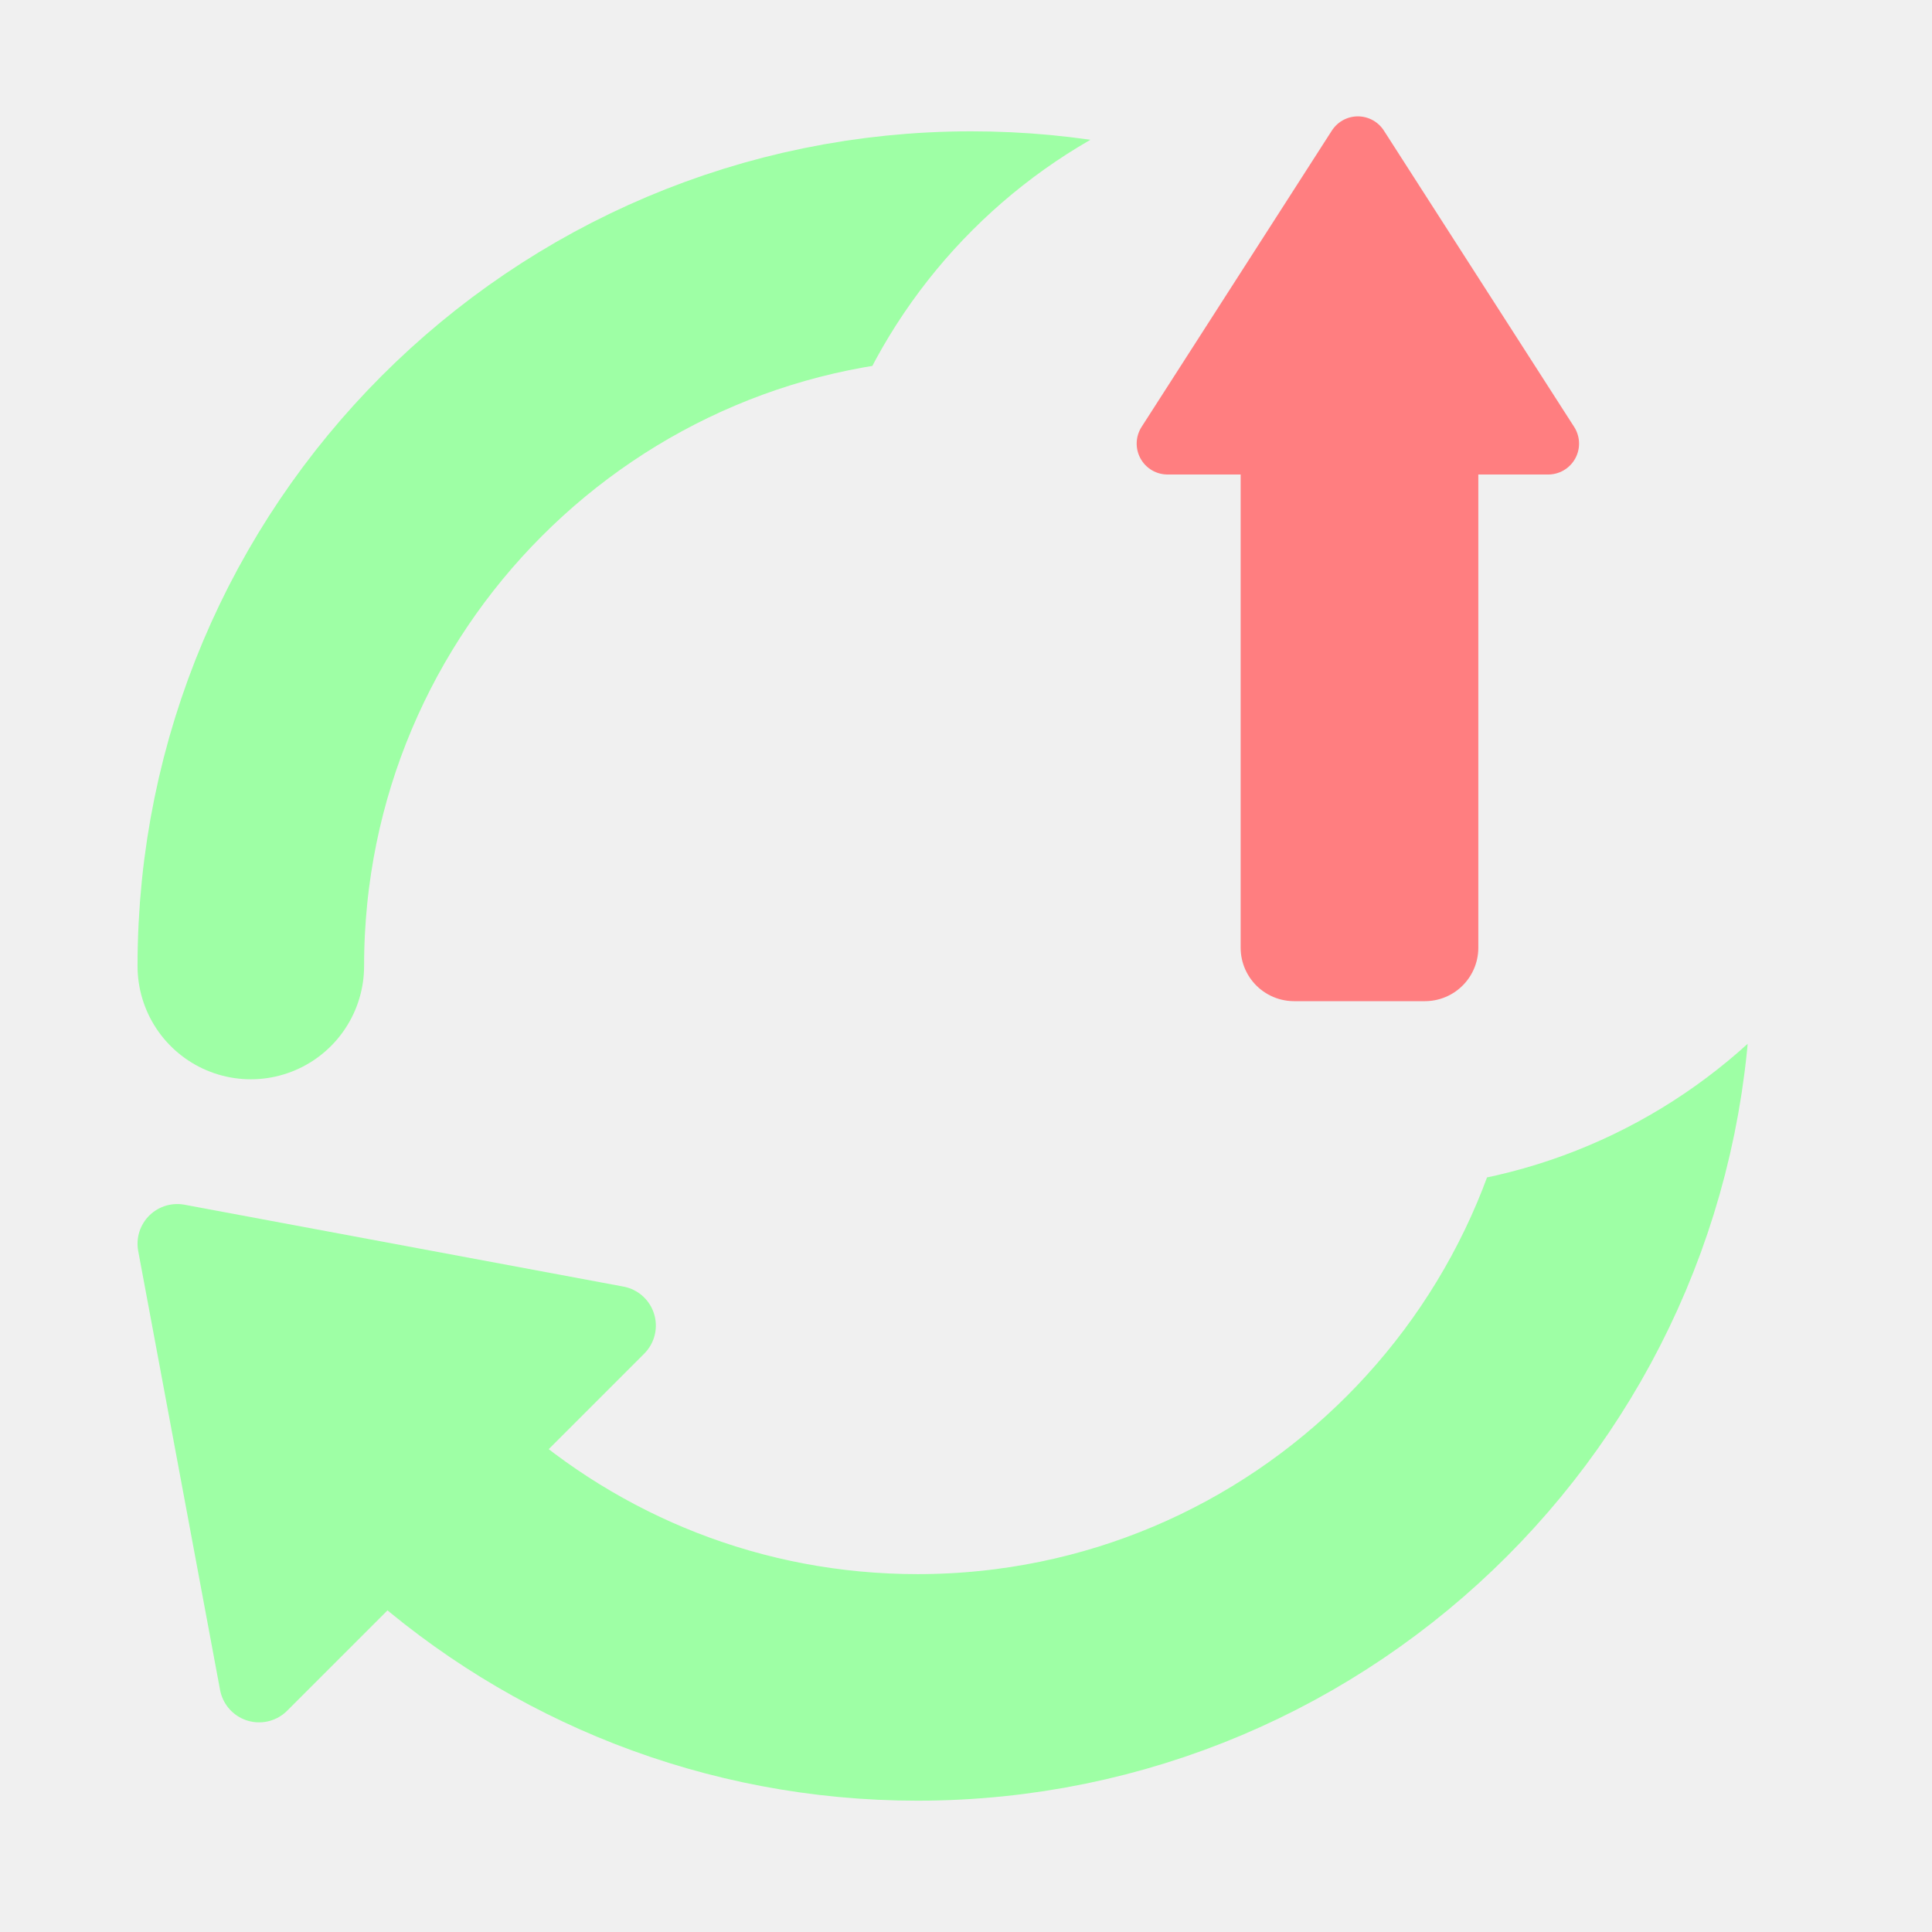
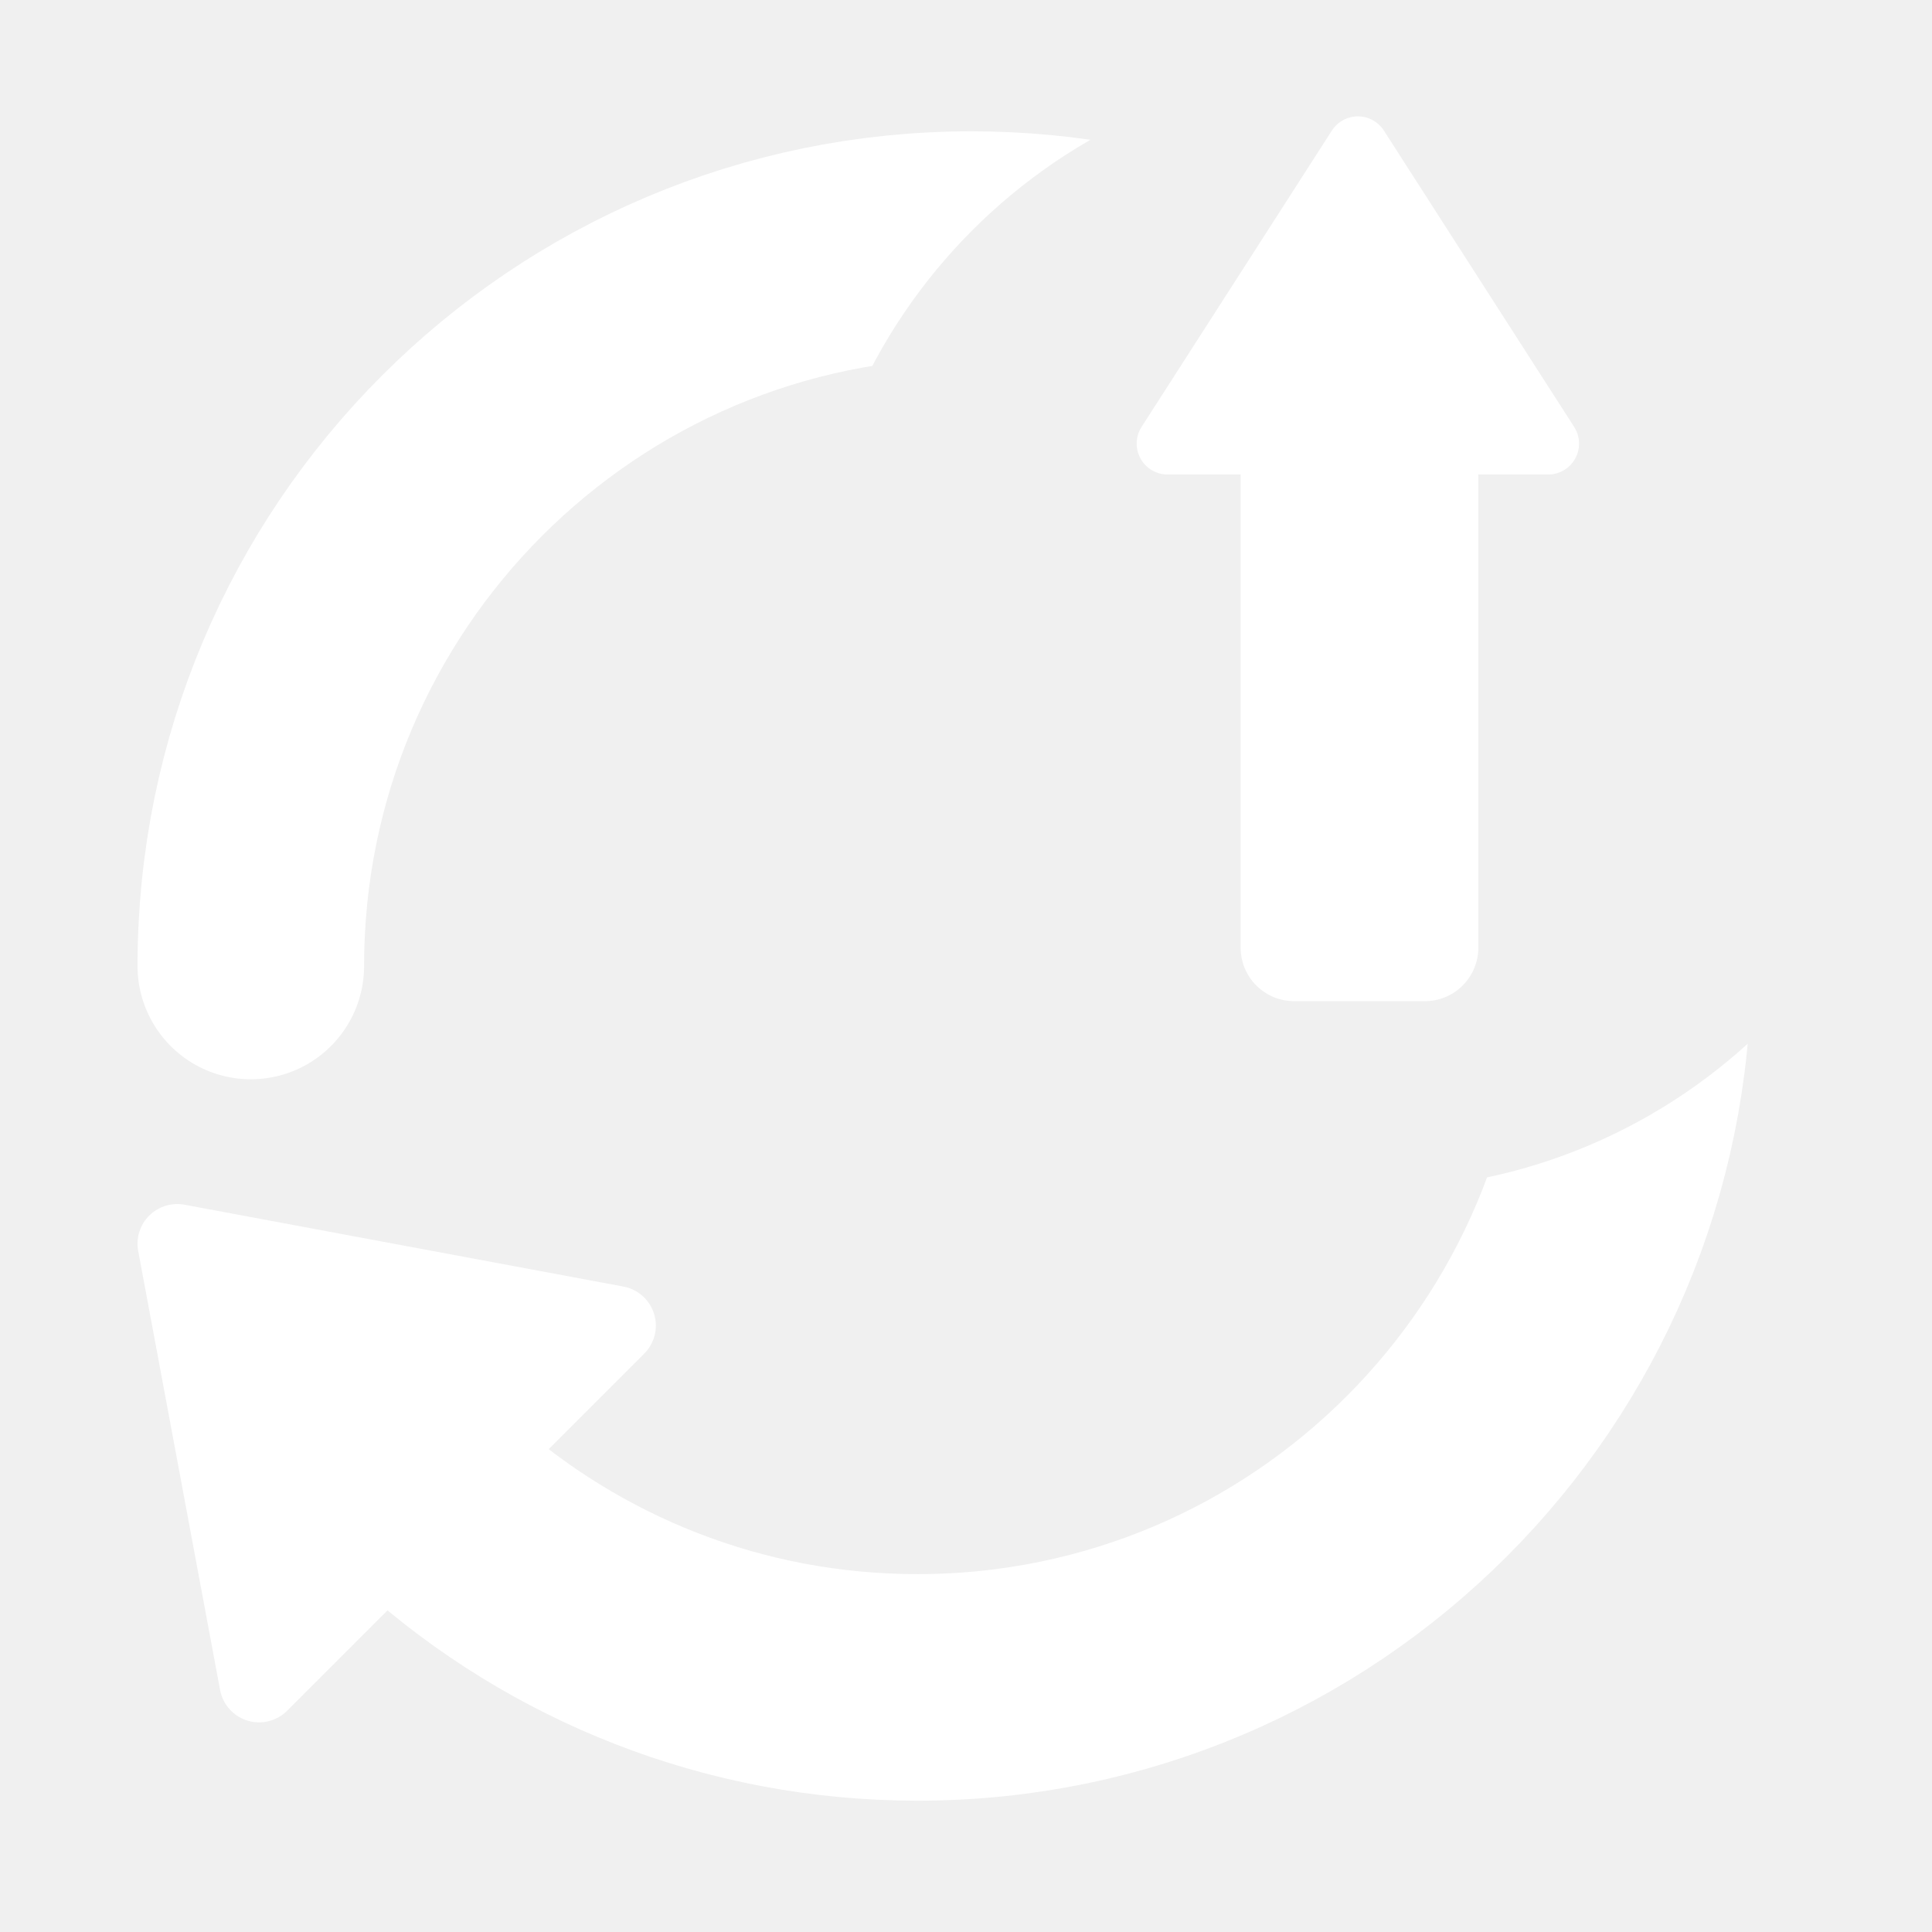
<svg xmlns="http://www.w3.org/2000/svg" width="300mm" height="300mm" viewBox="0 0 300 300" version="1.1" id="svg1" xml:space="preserve">
  <defs id="defs1">
    <linearGradient id="swatch3">
      <stop style="stop-color:#ffffff;stop-opacity:1;" offset="0" id="stop3" />
    </linearGradient>
    <clipPath clipPathUnits="userSpaceOnUse" id="clipPath14">
      <path id="path15" style="fill:#ffffff;fill-opacity:1;stroke:none;stroke-width:56.893;stroke-linecap:round;stroke-linejoin:round;paint-order:stroke fill markers" d="m 321.07,152.669 a 87.28,87.28 0 0 1 -87.28,87.28 87.28,87.28 0 0 1 -87.28,-87.28 87.28,87.28 0 0 1 87.28,-87.28 87.28,87.28 0 0 1 87.28,87.28 z" display="none" />
      <path id="lpe_path-effect15" style="fill:#ffffff;fill-opacity:1;stroke:none;stroke-width:56.893;stroke-linecap:round;stroke-linejoin:round;paint-order:stroke fill markers" class="powerclip" d="M 66.434,182.629 H 298.007 V 339.827 H 66.434 Z M 321.07,152.669 a 87.28,87.28 0 0 0 -87.28,-87.28 87.28,87.28 0 0 0 -87.28,87.28 87.28,87.28 0 0 0 87.28,87.28 87.28,87.28 0 0 0 87.28,-87.28 z" />
    </clipPath>
    <clipPath clipPathUnits="userSpaceOnUse" id="clipPath16">
      <path id="path16" style="fill:#ffffff;fill-opacity:1;stroke:none;stroke-width:56.893;stroke-linecap:round;stroke-linejoin:round;paint-order:stroke fill markers" d="m 321.07,152.669 a 87.28,87.28 0 0 1 -87.28,87.28 87.28,87.28 0 0 1 -87.28,-87.28 87.28,87.28 0 0 1 87.28,-87.28 87.28,87.28 0 0 1 87.28,87.28 z" display="none" />
      <path id="lpe_path-effect16" style="fill:#ffffff;fill-opacity:1;stroke:none;stroke-width:56.893;stroke-linecap:round;stroke-linejoin:round;paint-order:stroke fill markers" class="powerclip" d="M 37.426,70.61 H 268.999 V 227.808 H 37.426 Z m 283.644,82.059 a 87.28,87.28 0 0 0 -87.28,-87.28 87.28,87.28 0 0 0 -87.28,87.28 87.28,87.28 0 0 0 87.28,87.28 87.28,87.28 0 0 0 87.28,-87.28 z" />
    </clipPath>
  </defs>
  <g id="layer1" transform="translate(-21.07005,-55.21864)">
-     <path id="path1" style="opacity:1;fill:none;stroke:#9effa5;stroke-width:35.18;stroke-linecap:round;stroke-linejoin:round;stroke-opacity:1;paint-order:stroke fill markers" d="M 60.016,205.219 C 60.016,143.352 110.106,93.2 171.896,93.2 c 28.619,0 54.729,10.759 74.514,28.458" clip-path="url(#clipPath16)" />
-     <path id="path3" style="opacity:1;fill:none;stroke:#9effa5;stroke-width:35.18;stroke-linecap:round;stroke-linejoin:round;stroke-opacity:1;paint-order:stroke fill markers" d="m 275.417,205.219 c 0,61.866 -50.09,112.019 -111.88,112.019 -28.619,0 -54.729,-10.759 -74.514,-28.458" clip-path="url(#clipPath14)" />
-     <path style="fill:#9effa5;fill-opacity:1;stroke:#9effa5;stroke-width:12.323;stroke-linecap:round;stroke-linejoin:round;stroke-opacity:1;paint-order:stroke fill markers" d="M 61.299,316.504 116.748,261.055 48.587,248.343 Z" id="path4" />
-     <path style="fill:#ff7e80;fill-opacity:1;stroke:#ff7e80;stroke-width:9.596;stroke-linecap:round;stroke-linejoin:round;stroke-opacity:1;paint-order:stroke fill markers" d="m 202.371,124.102 h 59.096 L 231.919,78.085 Z" id="path2" />
-     <rect style="fill:#ff7e80;fill-opacity:1;stroke:#ff7e80;stroke-width:16.6;stroke-linecap:round;stroke-linejoin:round;stroke-dasharray:none;stroke-opacity:1;paint-order:stroke fill markers" id="rect2" width="20.305" height="75.437" x="222.018" y="126.942" />
+     <path id="path1" style="opacity:1;fill:none;stroke:#ffffff;stroke-width:35.18;stroke-linecap:round;stroke-linejoin:round;stroke-opacity:1;paint-order:stroke fill markers" d="M 60.016,205.219 C 60.016,143.352 110.106,93.2 171.896,93.2 c 28.619,0 54.729,10.759 74.514,28.458" clip-path="url(#clipPath16)" />
+     <path id="path3" style="opacity:1;fill:none;stroke:#ffffff;stroke-width:35.18;stroke-linecap:round;stroke-linejoin:round;stroke-opacity:1;paint-order:stroke fill markers" d="m 275.417,205.219 c 0,61.866 -50.09,112.019 -111.88,112.019 -28.619,0 -54.729,-10.759 -74.514,-28.458" clip-path="url(#clipPath14)" />
+     <path style="fill:#ffffff;fill-opacity:1;stroke:#ffffff;stroke-width:12.323;stroke-linecap:round;stroke-linejoin:round;stroke-opacity:1;paint-order:stroke fill markers" d="M 61.299,316.504 116.748,261.055 48.587,248.343 Z" id="path4" />
+     <path style="fill:#ffffff;fill-opacity:1;stroke:#ffffff;stroke-width:9.596;stroke-linecap:round;stroke-linejoin:round;stroke-opacity:1;paint-order:stroke fill markers" d="m 202.371,124.102 h 59.096 L 231.919,78.085 Z" id="path2" />
+     <rect style="fill:#ffffff;fill-opacity:1;stroke:#ffffff;stroke-width:16.6;stroke-linecap:round;stroke-linejoin:round;stroke-dasharray:none;stroke-opacity:1;paint-order:stroke fill markers" id="rect2" width="20.305" height="75.437" x="222.018" y="126.942" />
  </g>
</svg>
